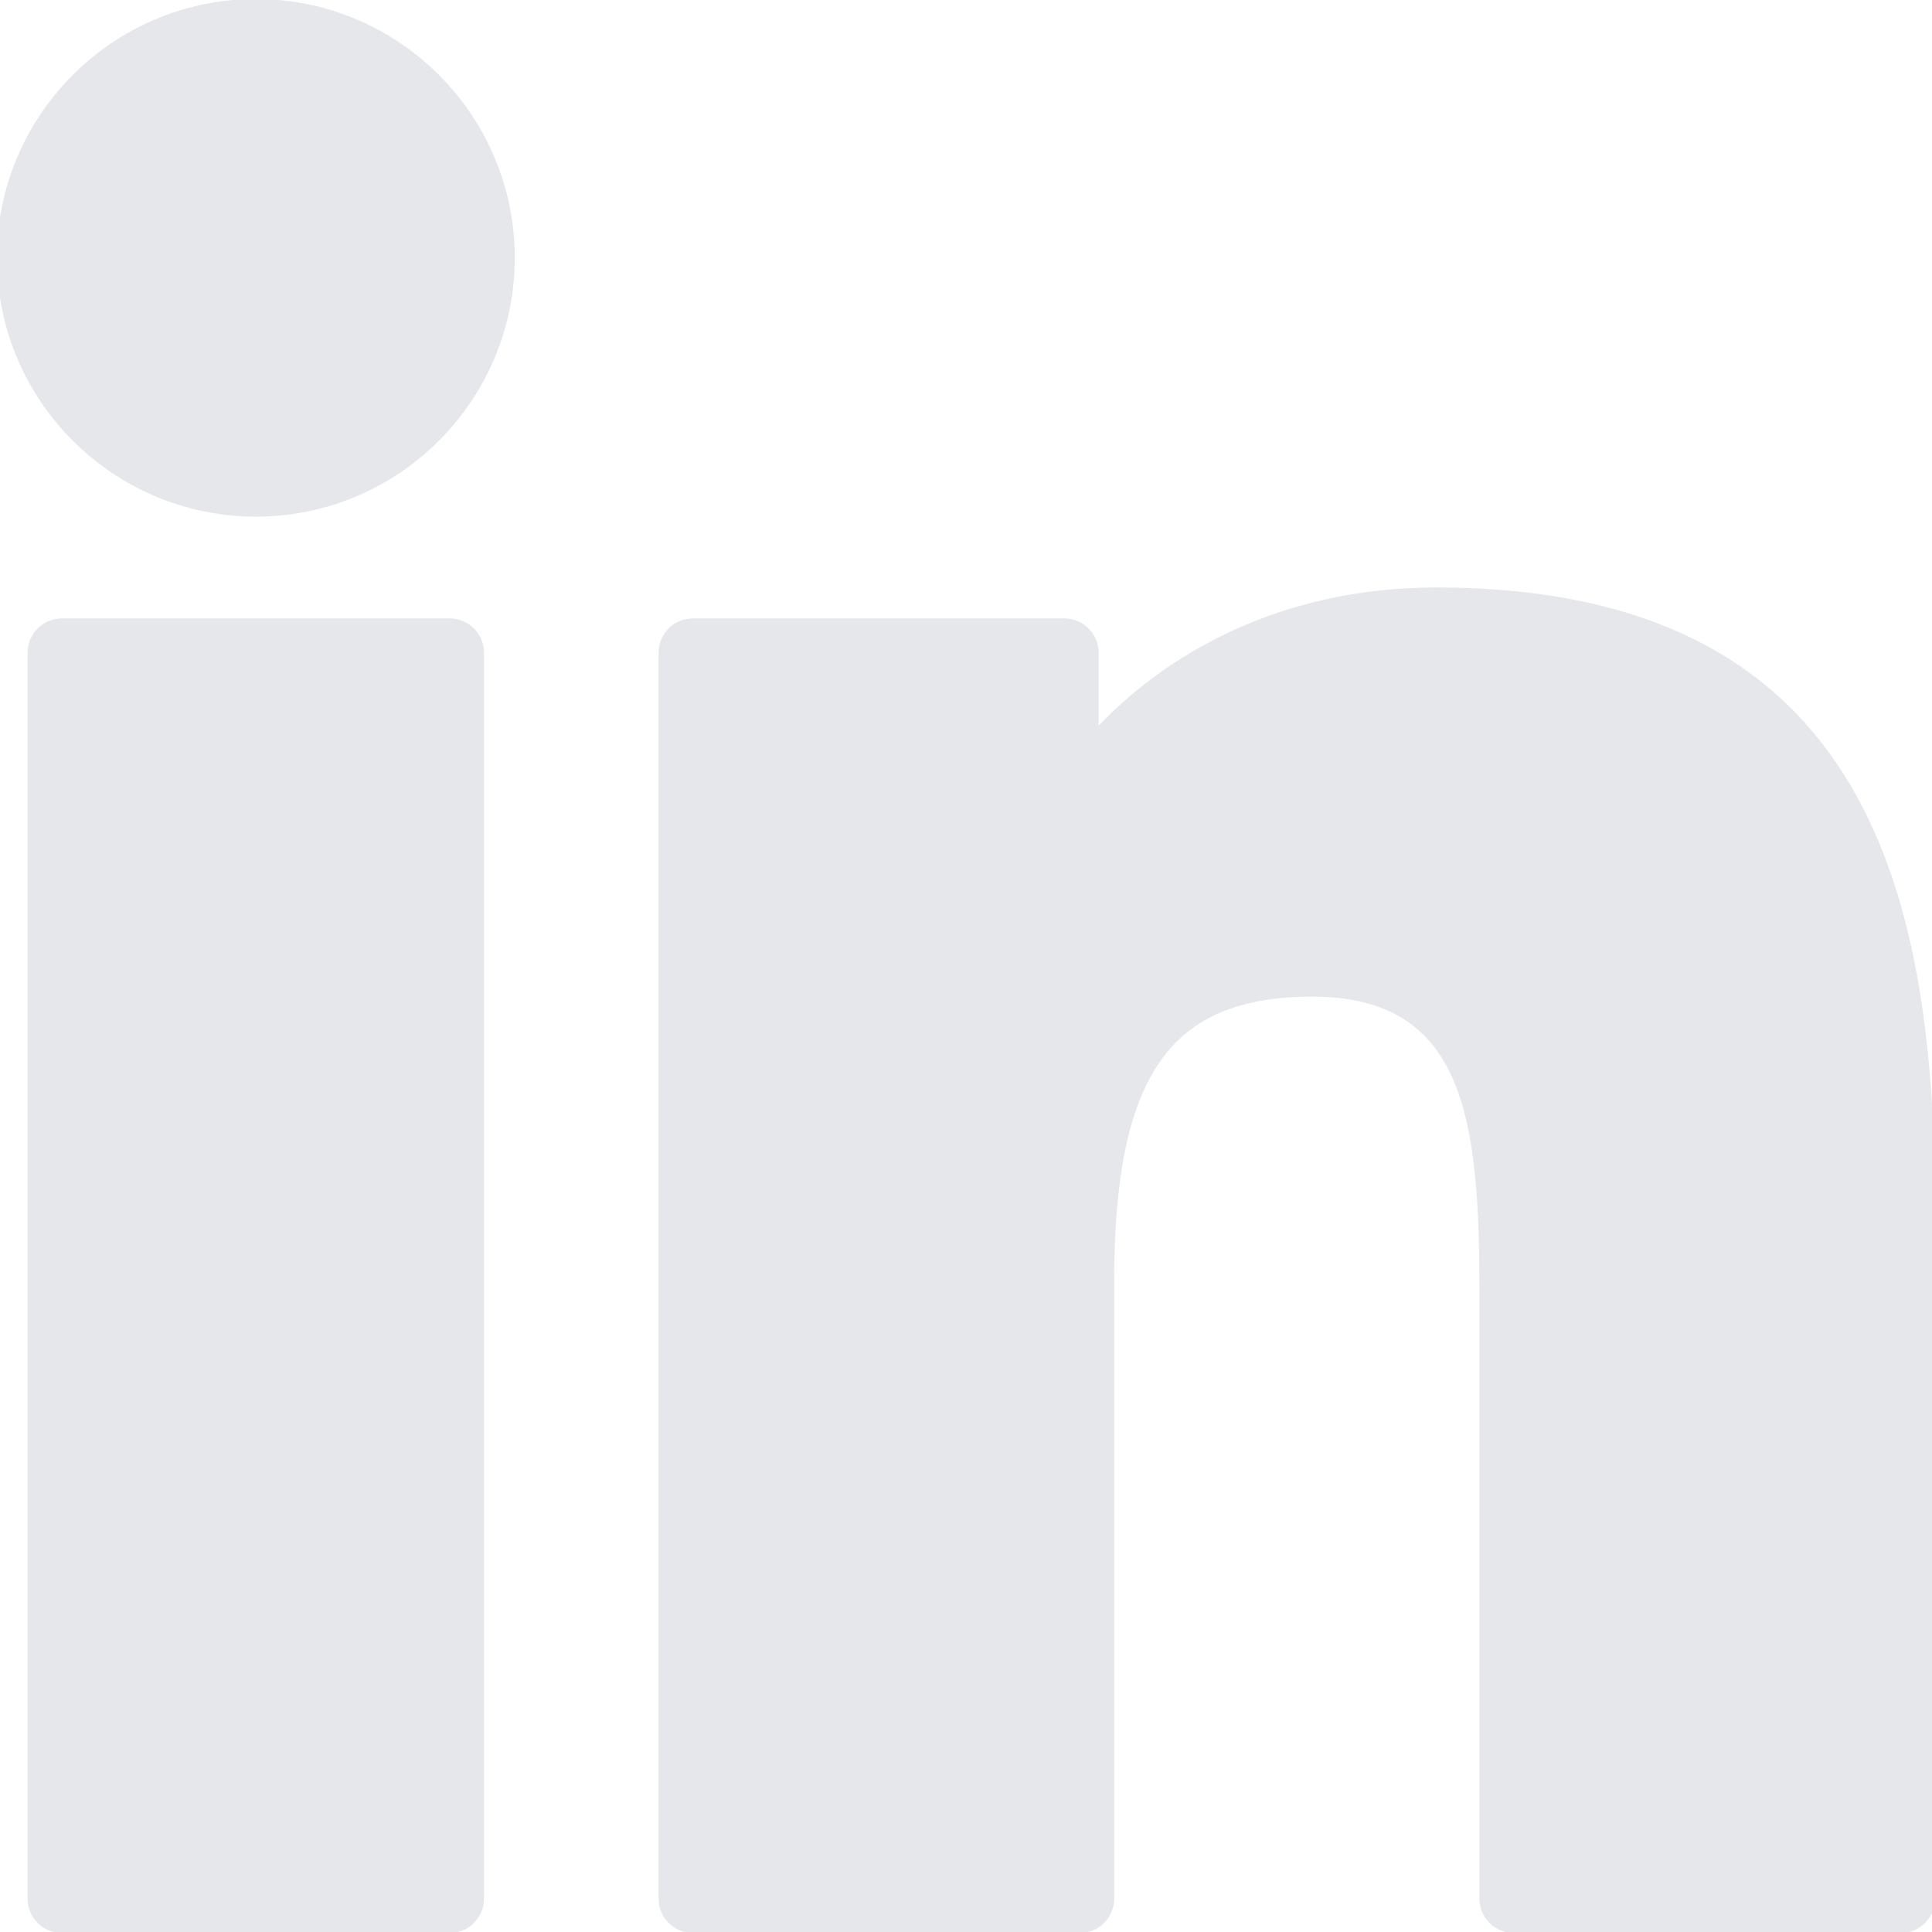
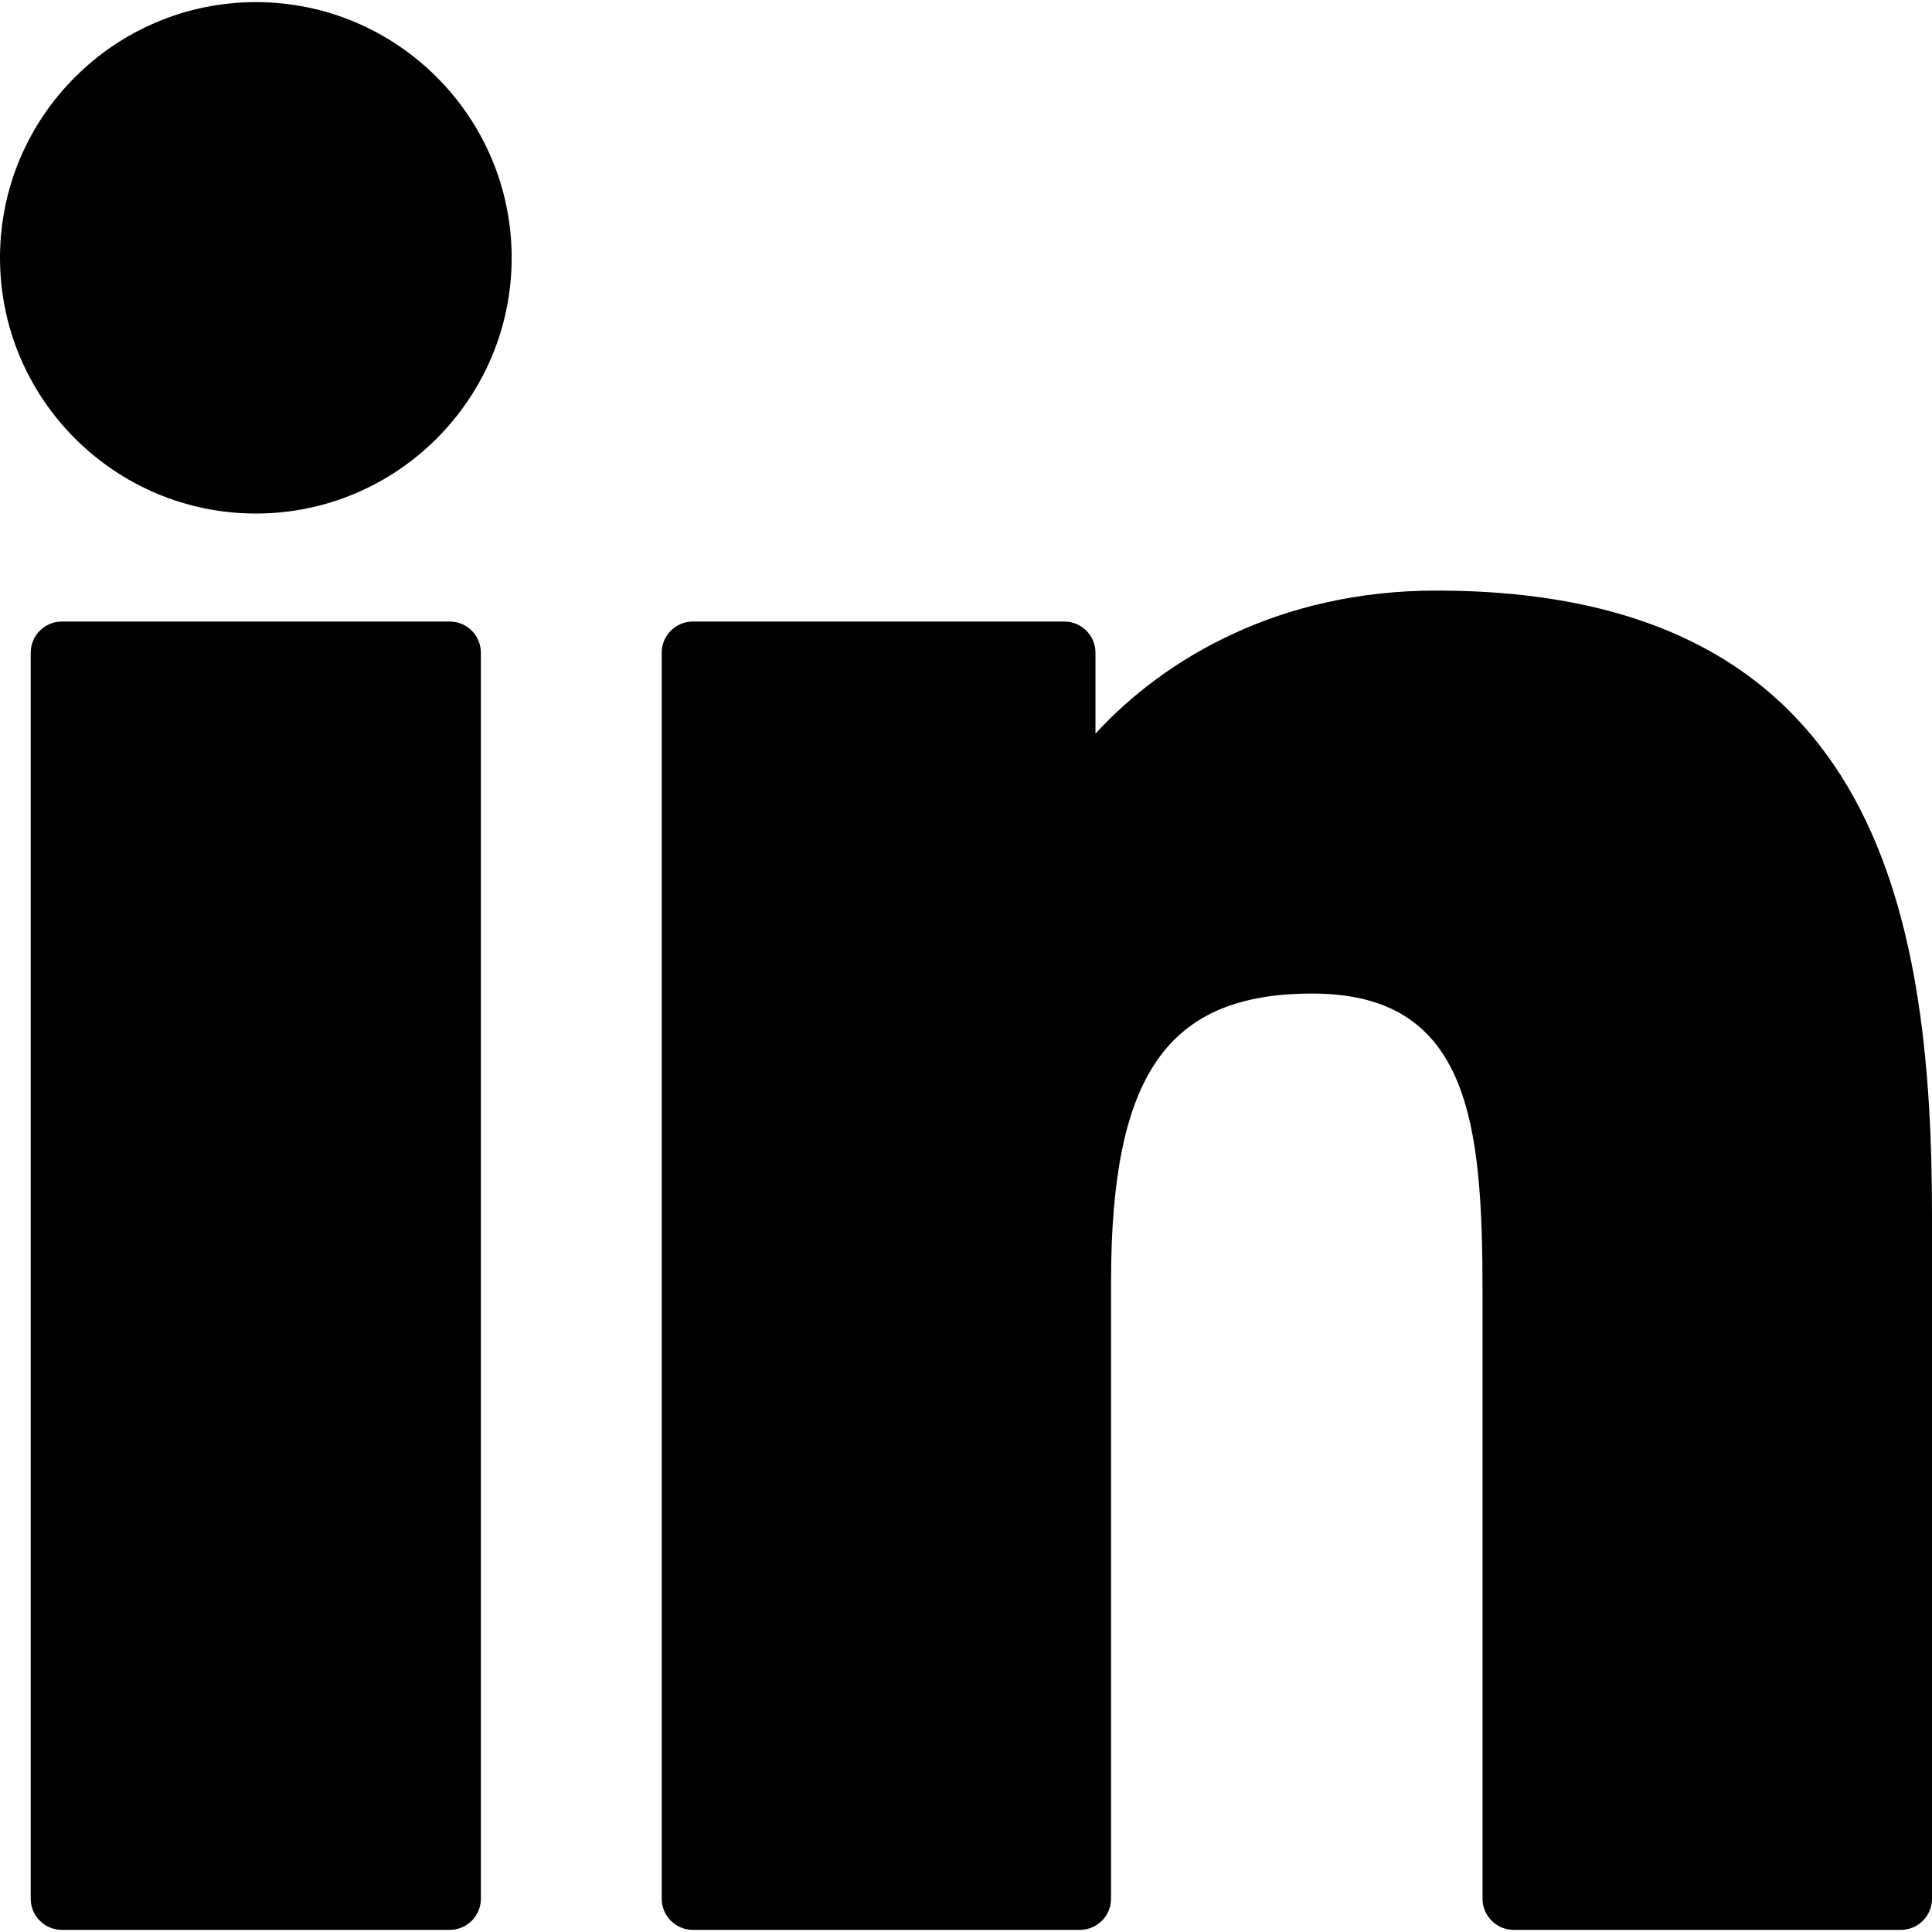
- <svg xmlns="http://www.w3.org/2000/svg" fill="#E5E7EB" height="25" width="25" version="1.1" id="Layer_1" viewBox="0 0 310 310" xml:space="preserve" stroke="#E5E7EB">
-   <g id="SVGRepo_bgCarrier" stroke-width="0" />
-   <g id="SVGRepo_tracerCarrier" stroke-linecap="round" stroke-linejoin="round" />
-   <g id="SVGRepo_iconCarrier">
-     <g id="XMLID_801_">
-       <path id="XMLID_802_" d="M72.16,99.73H9.927c-2.762,0-5,2.239-5,5v199.928c0,2.762,2.238,5,5,5H72.16c2.762,0,5-2.238,5-5V104.73 C77.16,101.969,74.922,99.73,72.16,99.73z" />
-       <path id="XMLID_803_" d="M41.066,0.341C18.422,0.341,0,18.743,0,41.362C0,63.991,18.422,82.4,41.066,82.4 c22.626,0,41.033-18.41,41.033-41.038C82.1,18.743,63.692,0.341,41.066,0.341z" />
-       <path id="XMLID_804_" d="M230.454,94.761c-24.995,0-43.472,10.745-54.679,22.954V104.73c0-2.761-2.238-5-5-5h-59.599 c-2.762,0-5,2.239-5,5v199.928c0,2.762,2.238,5,5,5h62.097c2.762,0,5-2.238,5-5v-98.918c0-33.333,9.054-46.319,32.29-46.319 c25.306,0,27.317,20.818,27.317,48.034v97.204c0,2.762,2.238,5,5,5H305c2.762,0,5-2.238,5-5V194.995 C310,145.43,300.549,94.761,230.454,94.761z" />
-     </g>
+ <svg xmlns="http://www.w3.org/2000/svg" height="25" width="25" version="1.1" id="Layer_1" viewBox="0 0 310 310" xml:space="preserve">
+   <g fill="currentColor">
+     <path id="XMLID_802_" d="M72.16,99.73H9.927c-2.762,0-5,2.239-5,5v199.928c0,2.762,2.238,5,5,5H72.16c2.762,0,5-2.238,5-5V104.73 C77.16,101.969,74.922,99.73,72.16,99.73z" />
+     <path id="XMLID_803_" d="M41.066,0.341C18.422,0.341,0,18.743,0,41.362C0,63.991,18.422,82.4,41.066,82.4 c22.626,0,41.033-18.41,41.033-41.038C82.1,18.743,63.692,0.341,41.066,0.341z" />
+     <path id="XMLID_804_" d="M230.454,94.761c-24.995,0-43.472,10.745-54.679,22.954V104.73c0-2.761-2.238-5-5-5h-59.599 c-2.762,0-5,2.239-5,5v199.928c0,2.762,2.238,5,5,5h62.097c2.762,0,5-2.238,5-5v-98.918c0-33.333,9.054-46.319,32.29-46.319 c25.306,0,27.317,20.818,27.317,48.034v97.204c0,2.762,2.238,5,5,5H305c2.762,0,5-2.238,5-5V194.995 C310,145.43,300.549,94.761,230.454,94.761z" />
  </g>
</svg>
